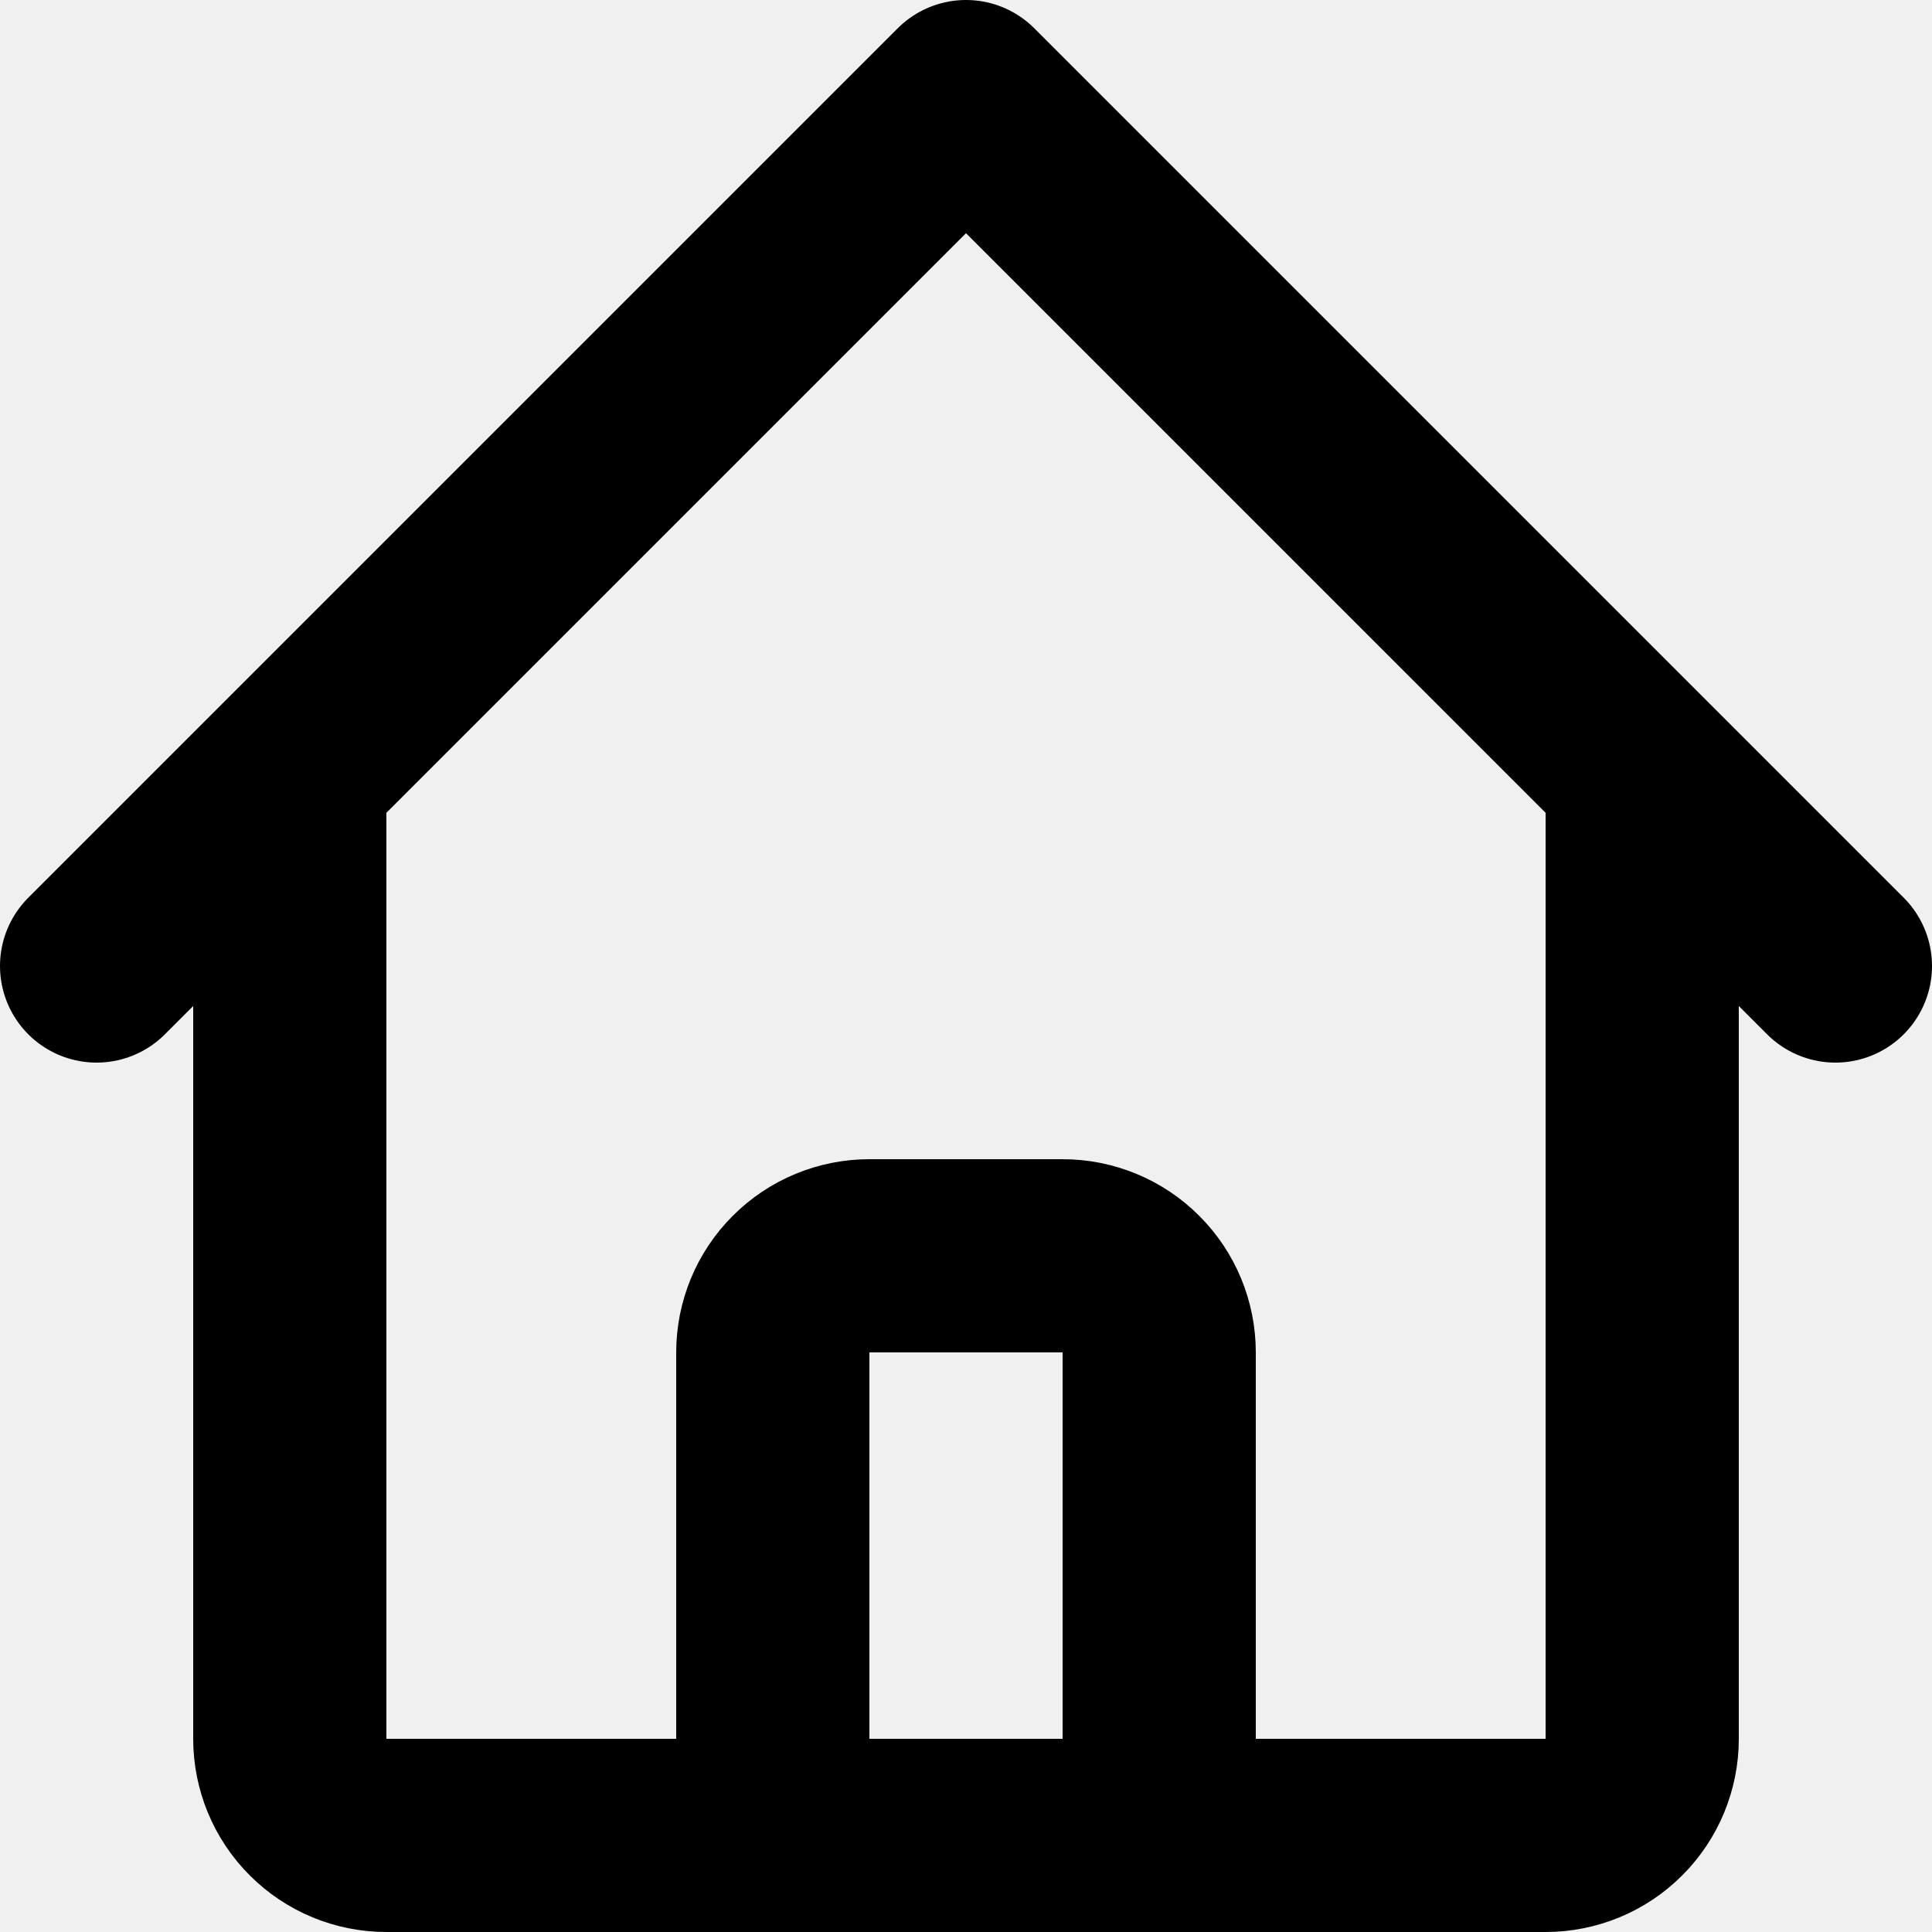
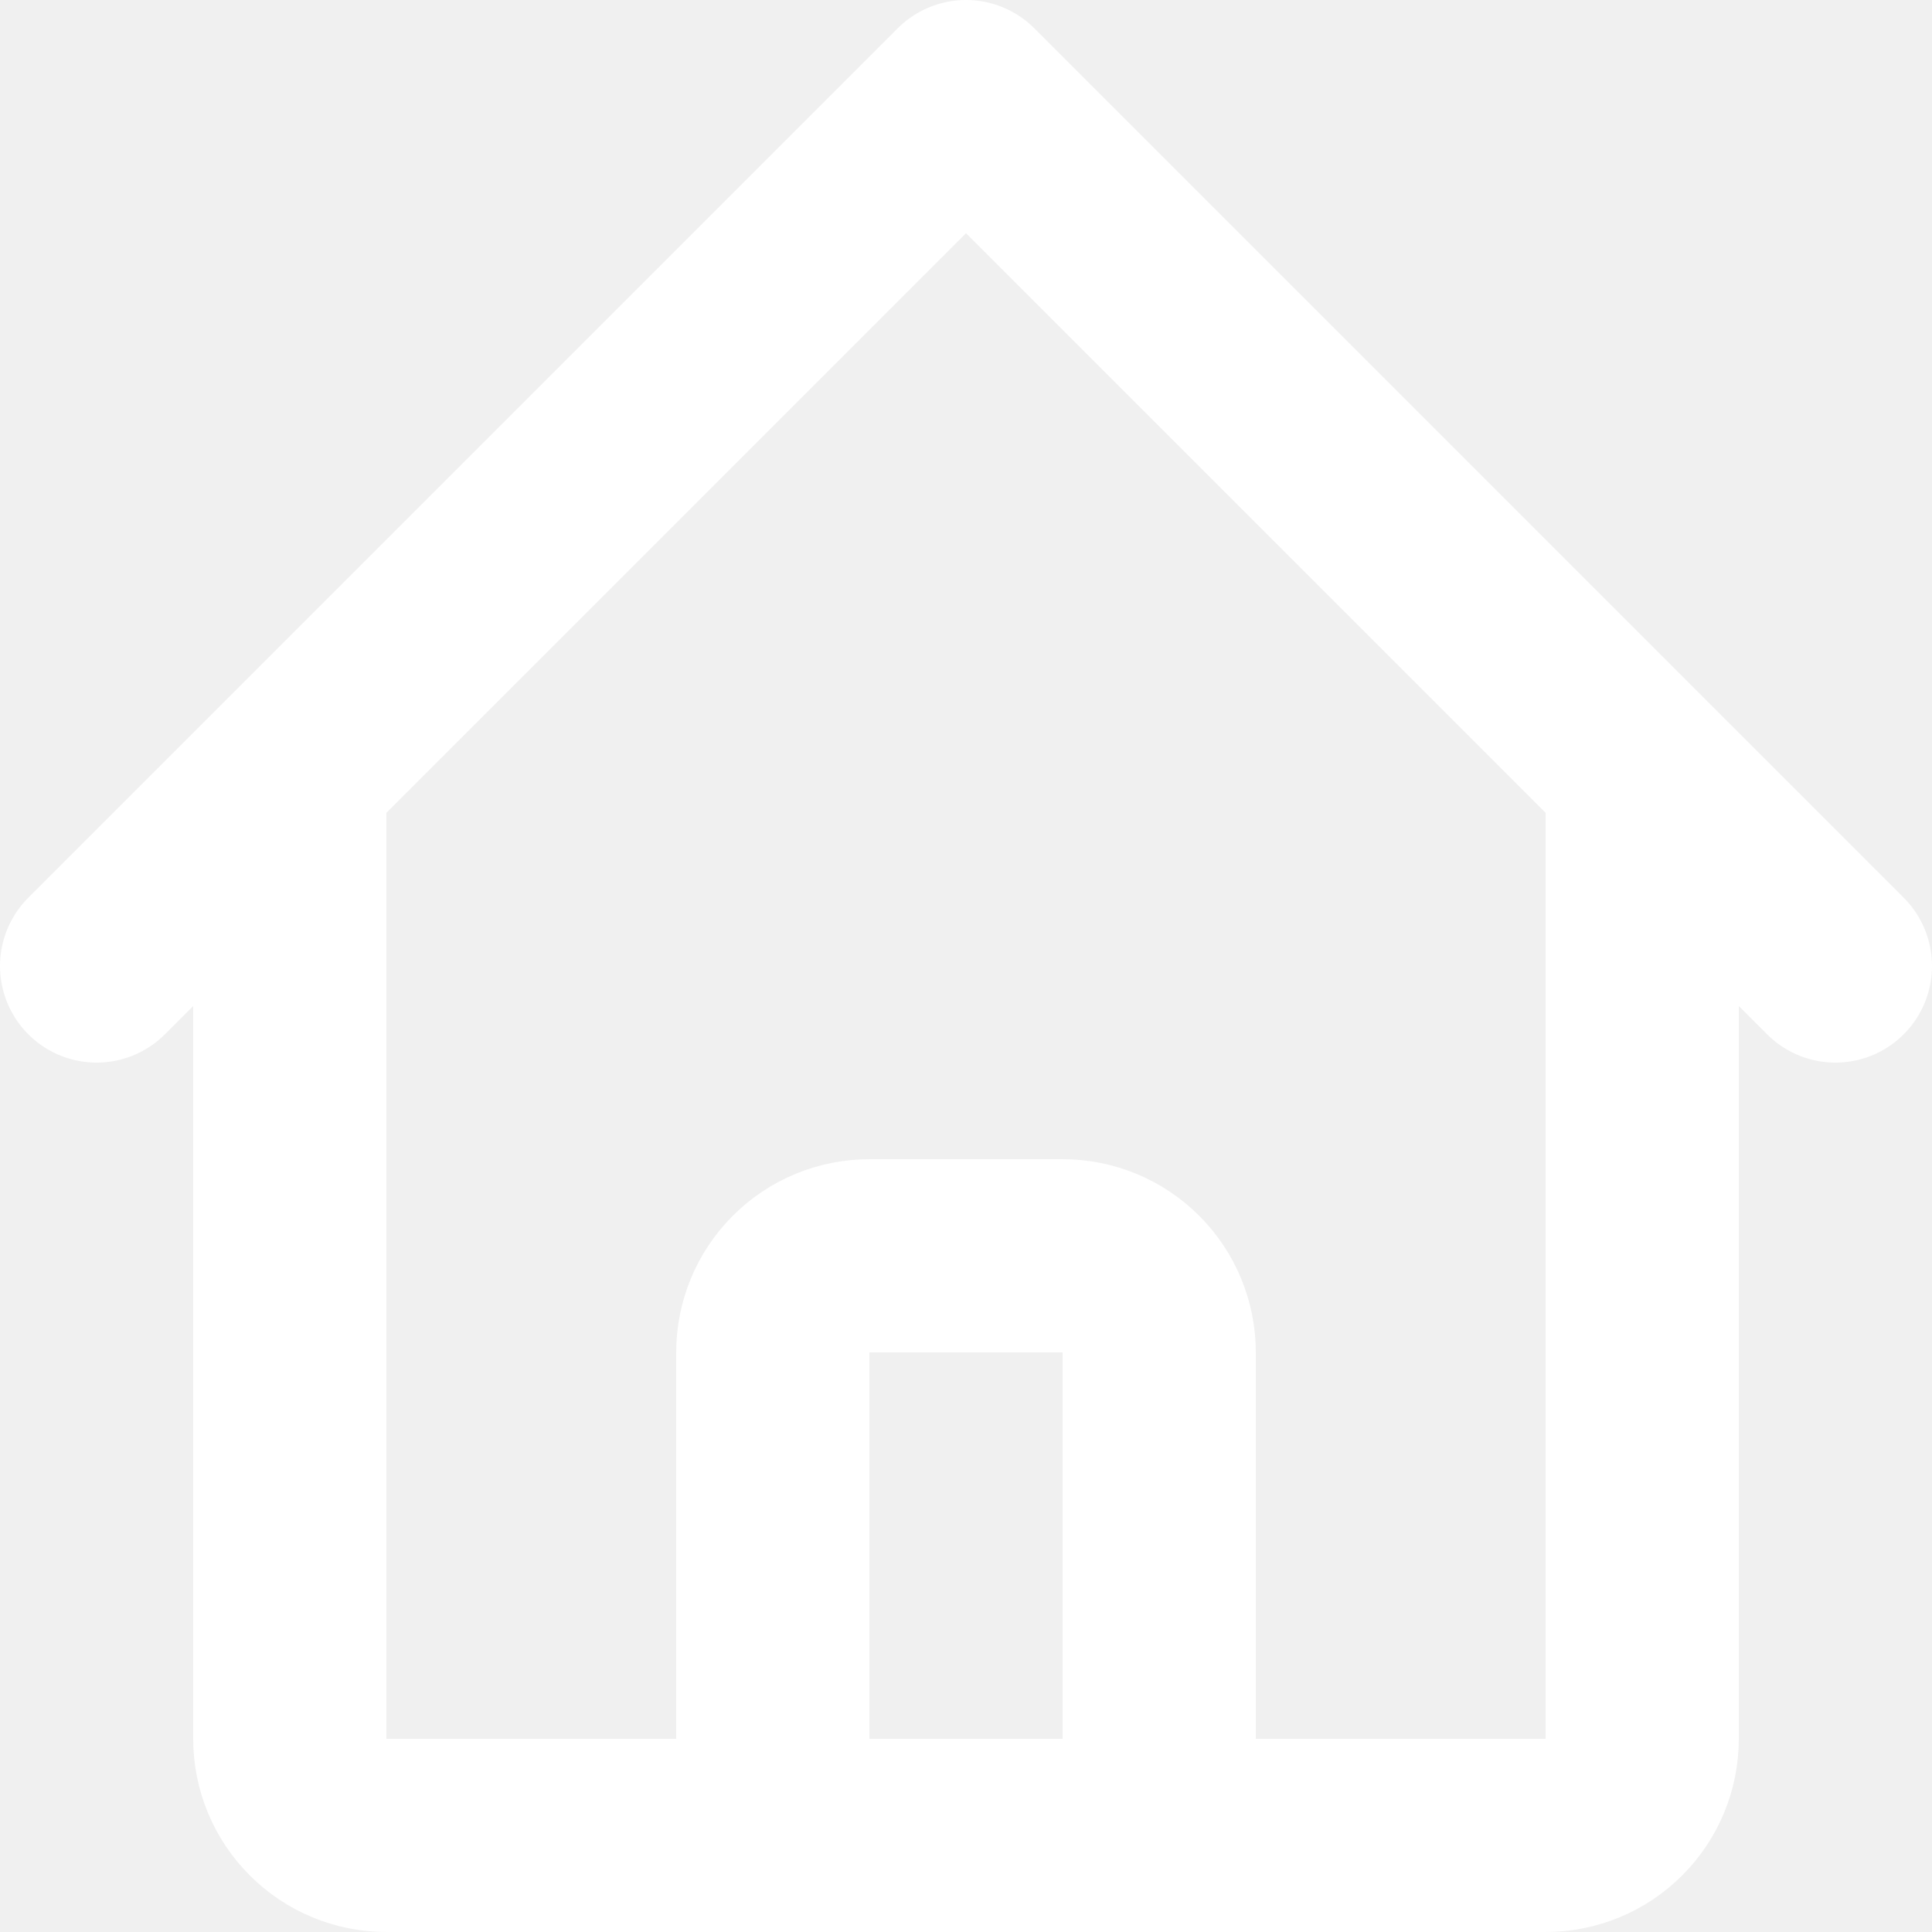
<svg xmlns="http://www.w3.org/2000/svg" width="20" height="20" viewBox="0 0 20 20" fill="none">
-   <path d="M1 10L3 8M3 8L10 1L17 8M3 8V18C3 18.265 3.105 18.52 3.293 18.707C3.48 18.895 3.735 19 4 19H7M17 8L19 10M17 8V18C17 18.265 16.895 18.52 16.707 18.707C16.52 18.895 16.265 19 16 19H13M7 19C7.265 19 7.52 18.895 7.707 18.707C7.895 18.52 8 18.265 8 18V14C8 13.735 8.105 13.48 8.293 13.293C8.48 13.105 8.735 13 9 13H11C11.265 13 11.52 13.105 11.707 13.293C11.895 13.48 12 13.735 12 14V18C12 18.265 12.105 18.52 12.293 18.707C12.48 18.895 12.735 19 13 19M7 19H13" stroke="black" stroke-width="2" stroke-linecap="round" stroke-linejoin="round" />
+   <path d="M1 10L3 8M3 8L10 1L17 8M3 8V18C3 18.265 3.105 18.52 3.293 18.707C3.48 18.895 3.735 19 4 19H7M17 8L19 10M17 8V18C17 18.265 16.895 18.52 16.707 18.707C16.52 18.895 16.265 19 16 19H13M7 19C7.265 19 7.52 18.895 7.707 18.707C7.895 18.52 8 18.265 8 18V14C8 13.735 8.105 13.48 8.293 13.293C8.48 13.105 8.735 13 9 13H11C11.265 13 11.52 13.105 11.707 13.293C11.895 13.48 12 13.735 12 14V18C12 18.265 12.105 18.52 12.293 18.707C12.48 18.895 12.735 19 13 19M7 19H13" stroke="#fff" stroke-width="2" stroke-linecap="round" stroke-linejoin="round" />
</svg>
